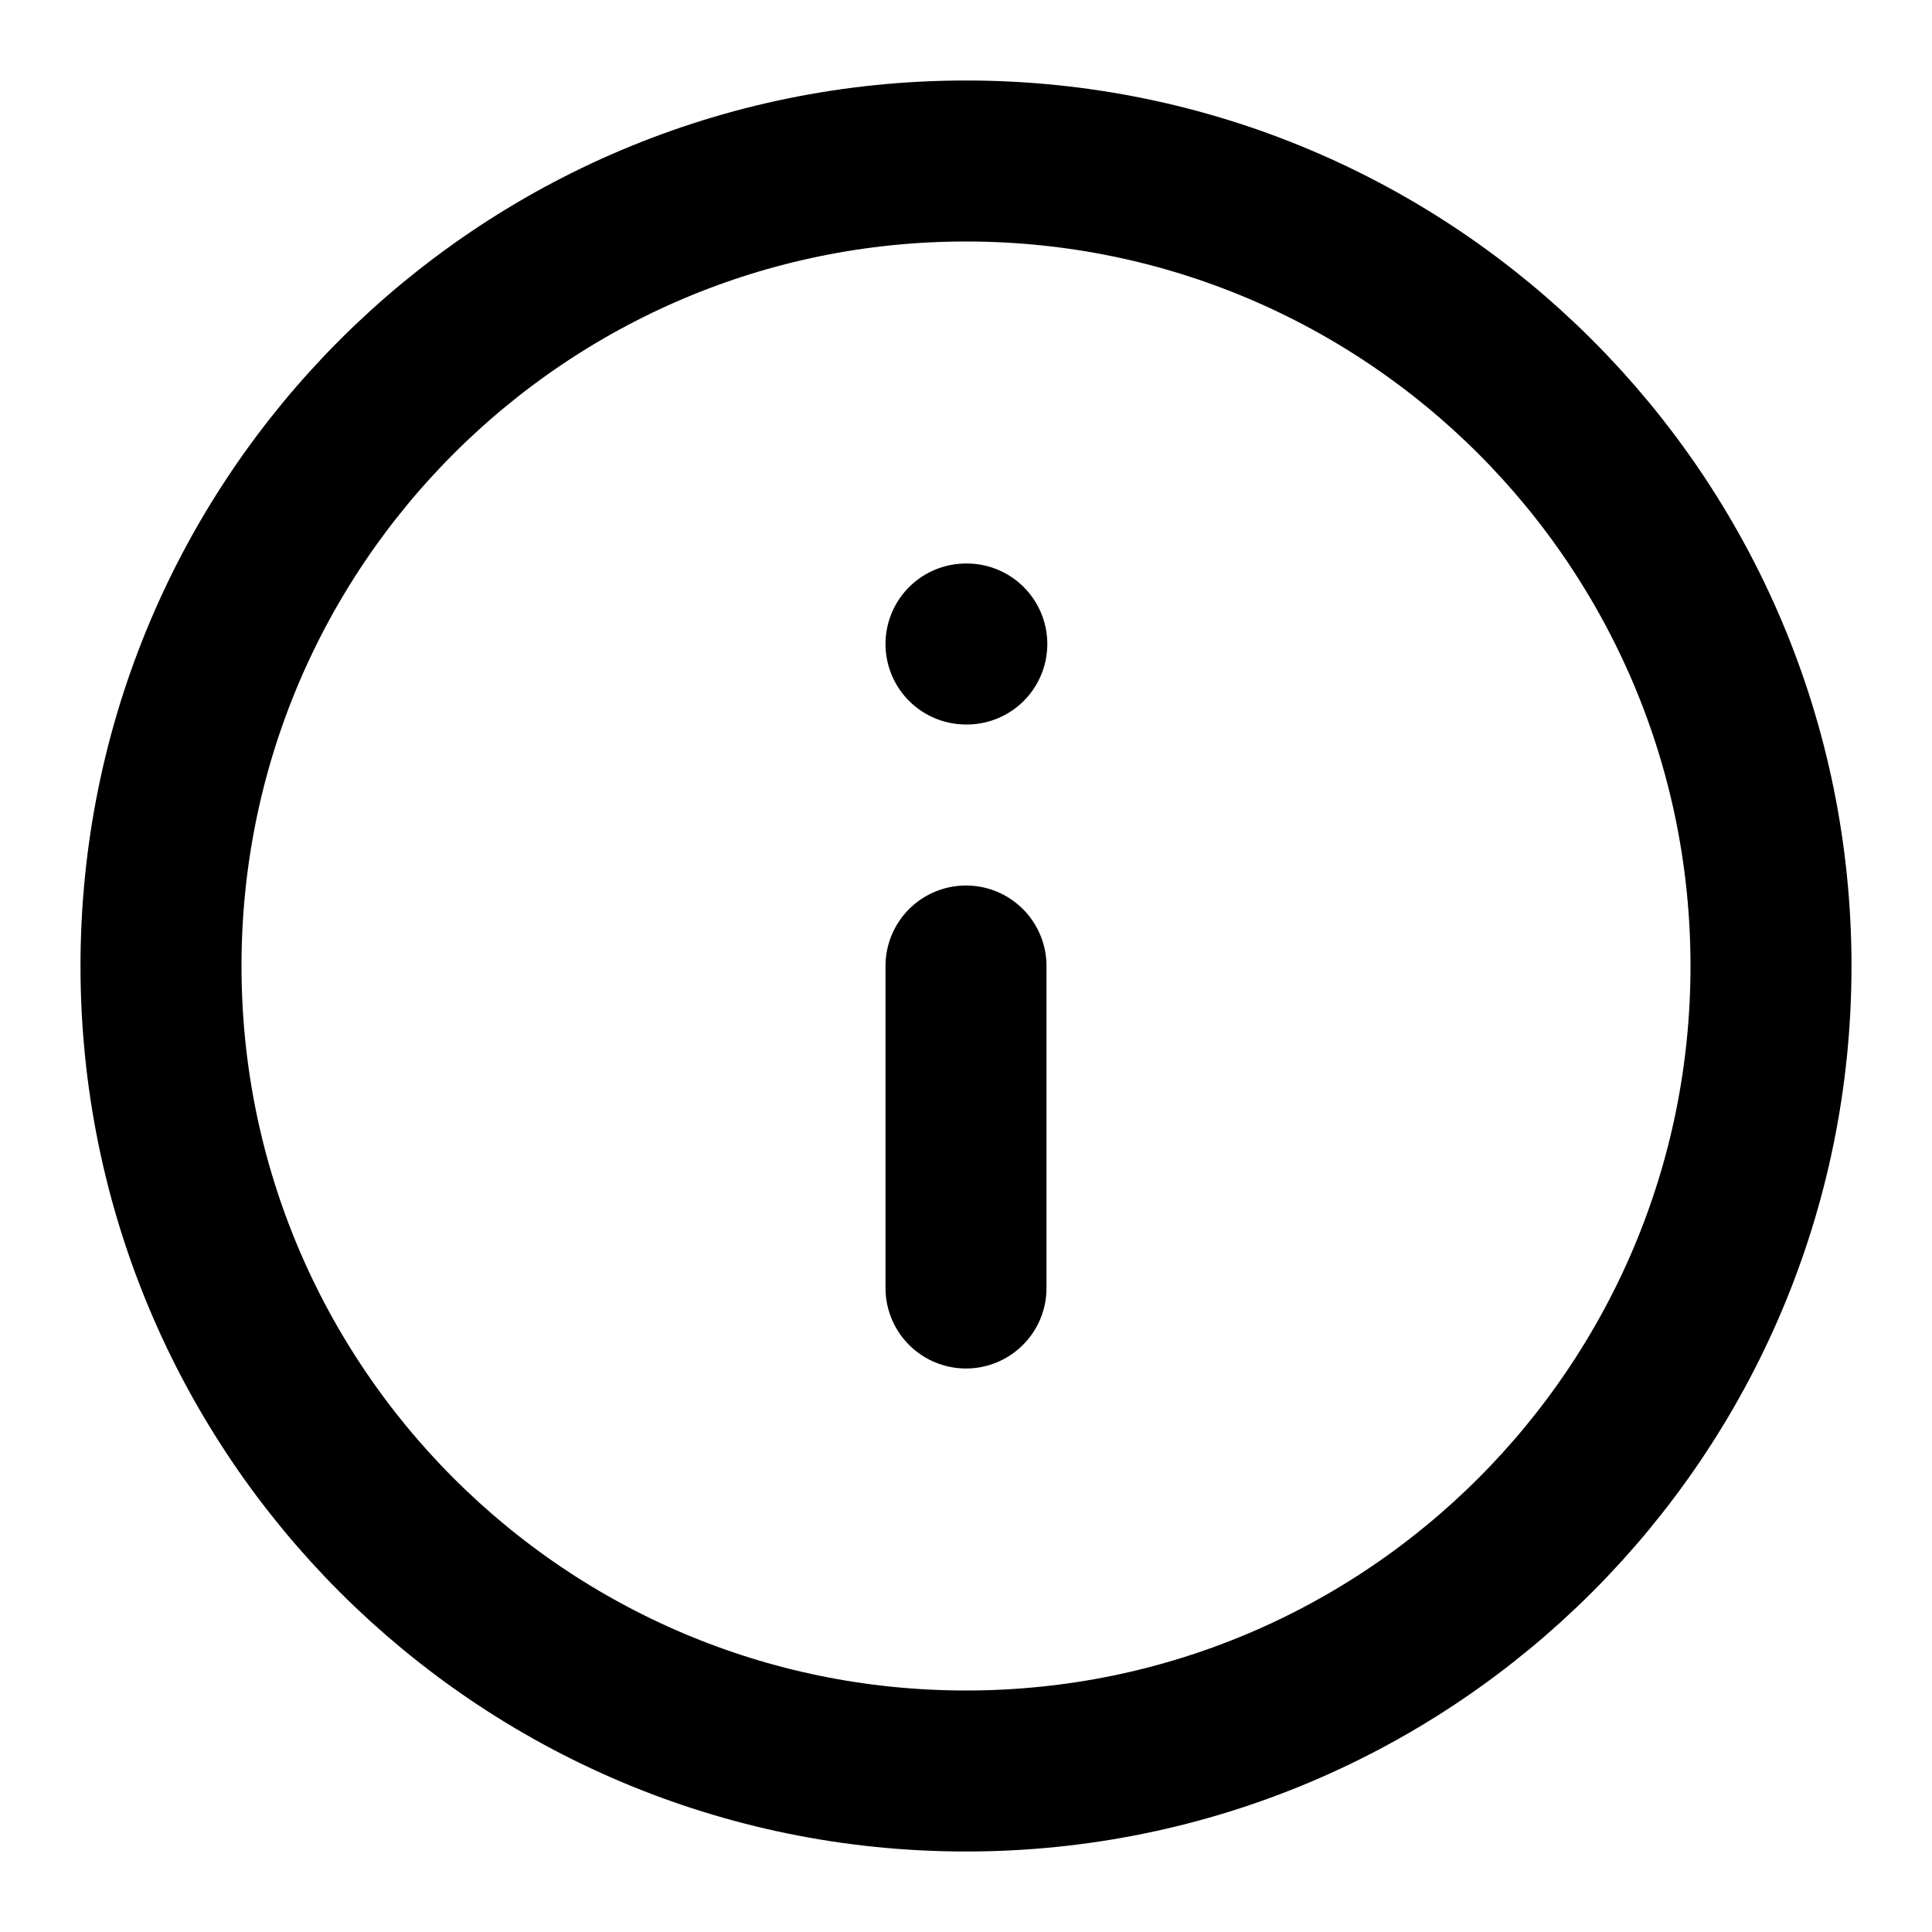
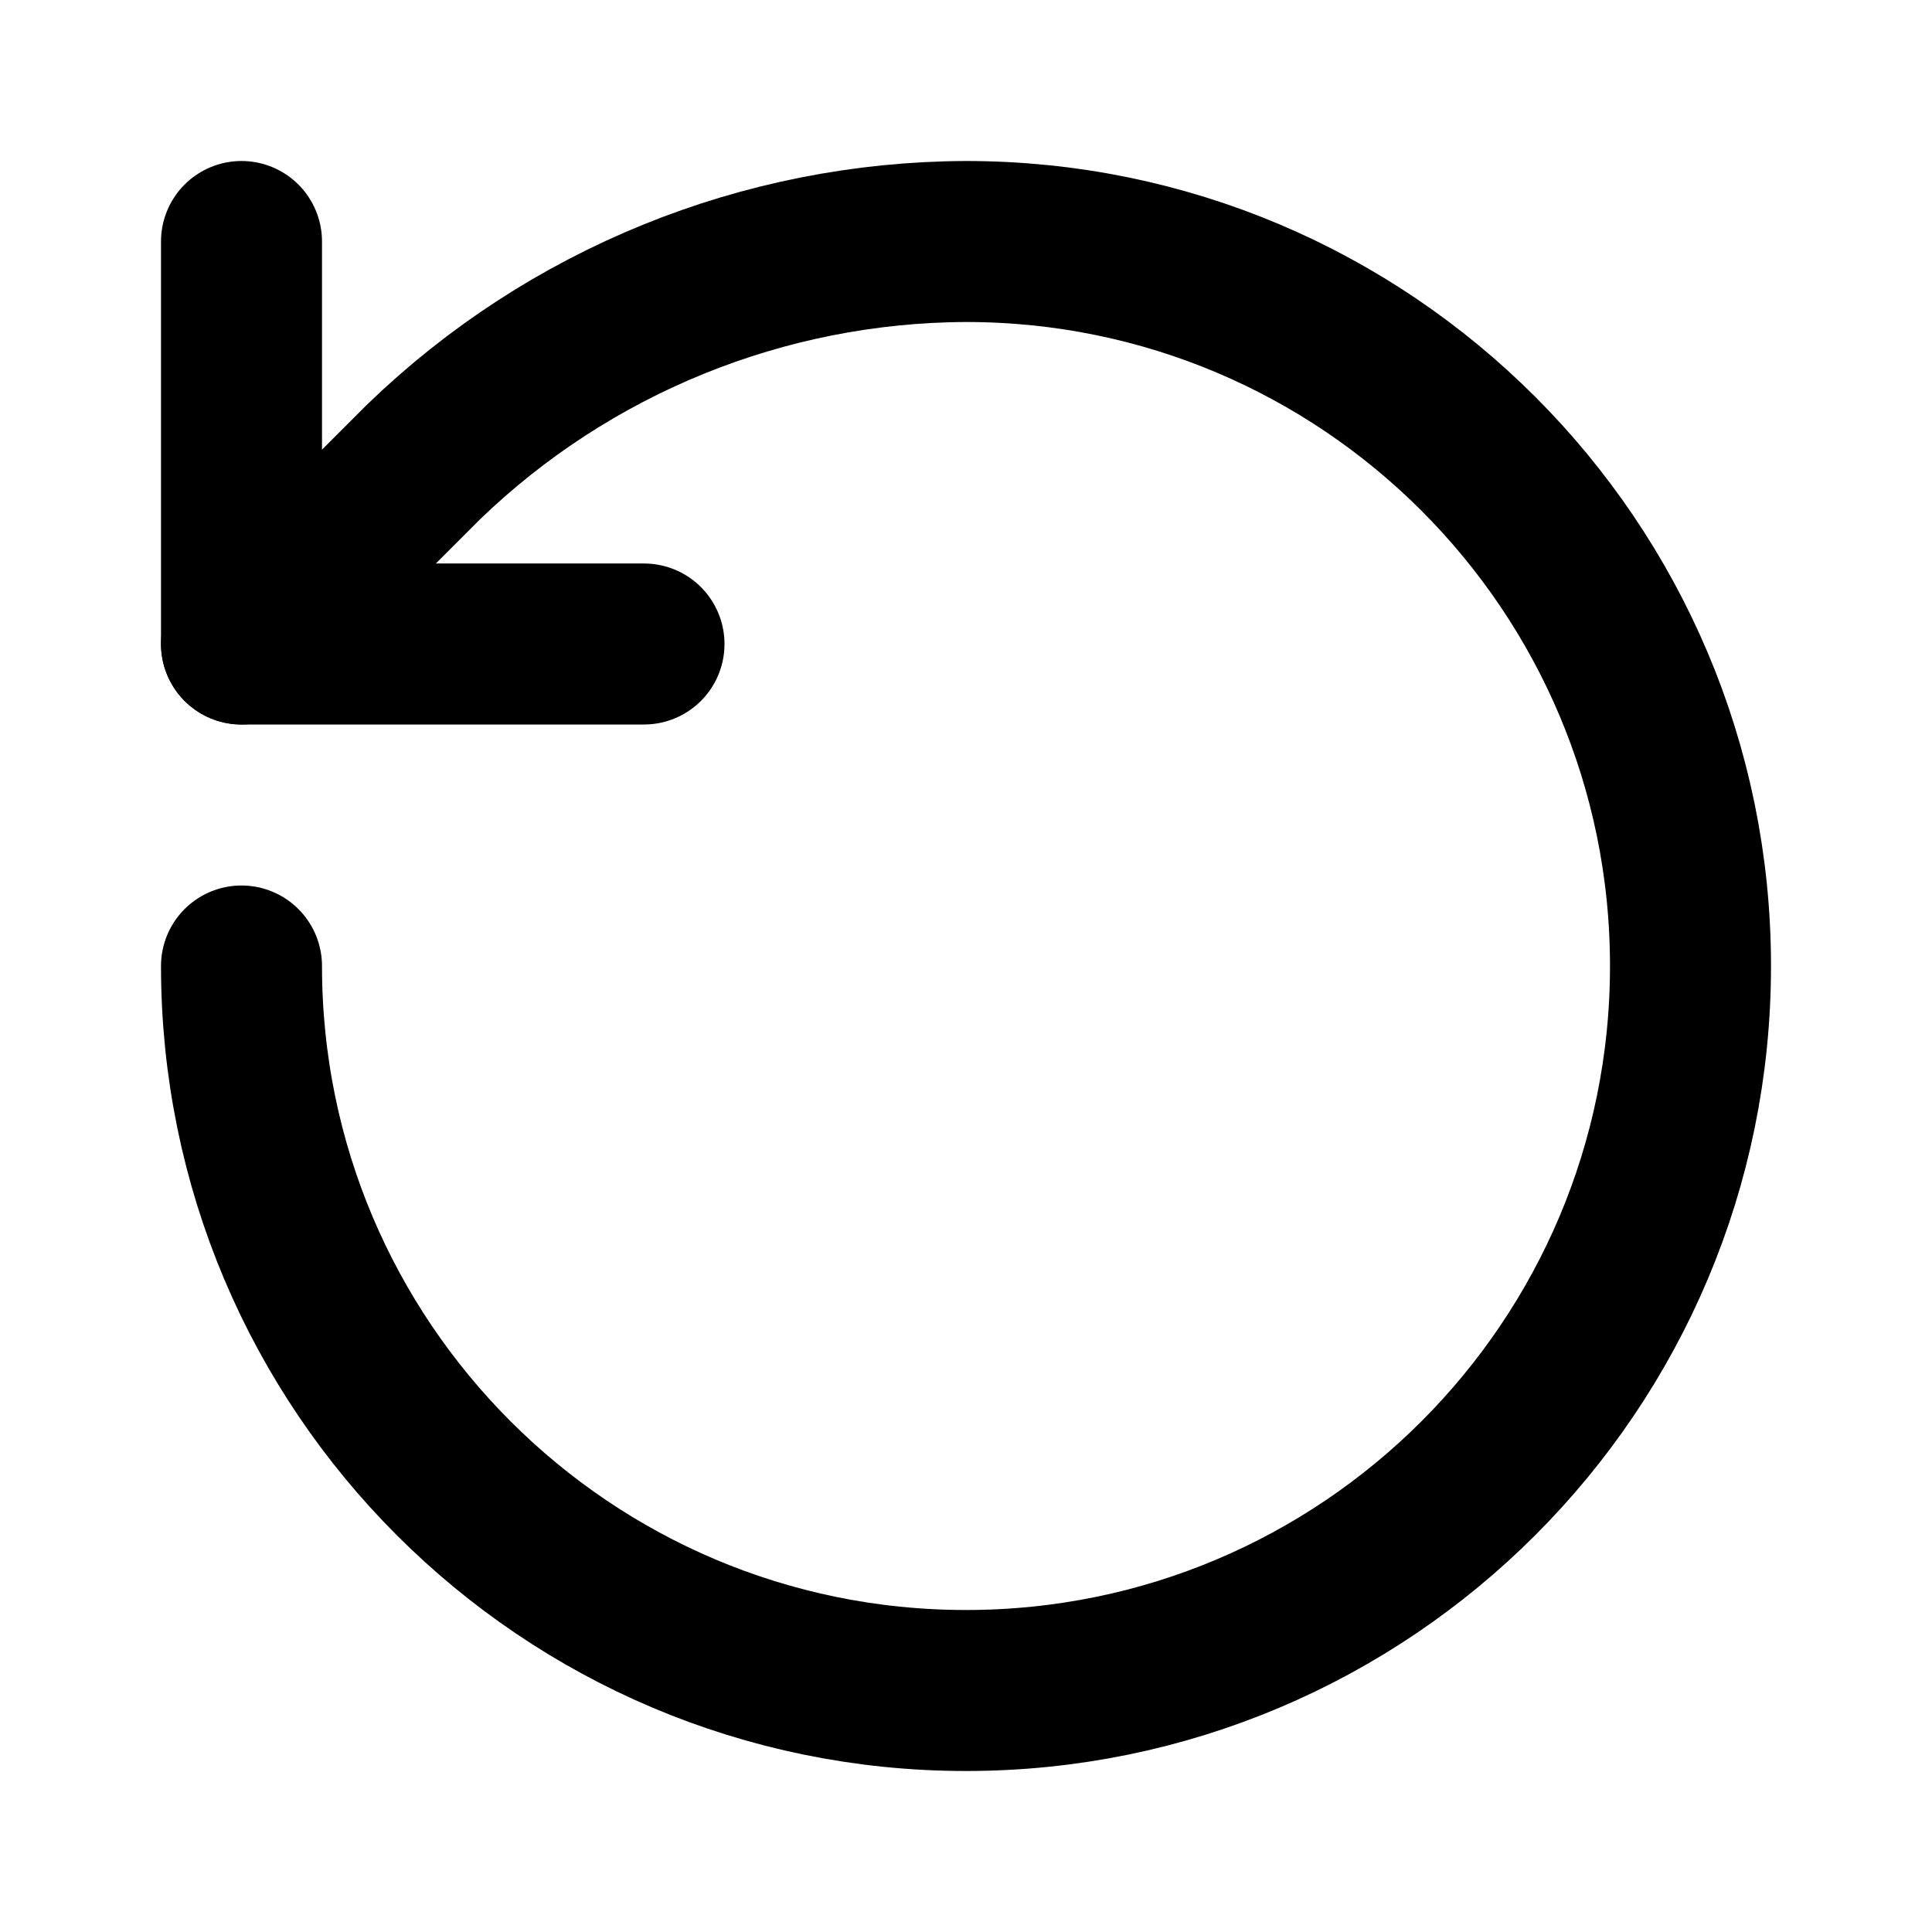
<svg xmlns="http://www.w3.org/2000/svg" width="24" height="24" viewBox="0 0 24 24" fill="none" stroke="currentColor" stroke-width="2" stroke-linecap="round" stroke-linejoin="round">
-   <circle cx="12" cy="12" r="10" />
-   <path d="M12 16v-4" />
-   <path d="M12 8h.01" />
+   <path d="M3 12a9 9 0 1 0 9-9 9.75 9.75 0 0 0-6.74 2.74L3 8" />
+   <path d="M3 3v5h5" />
</svg>
